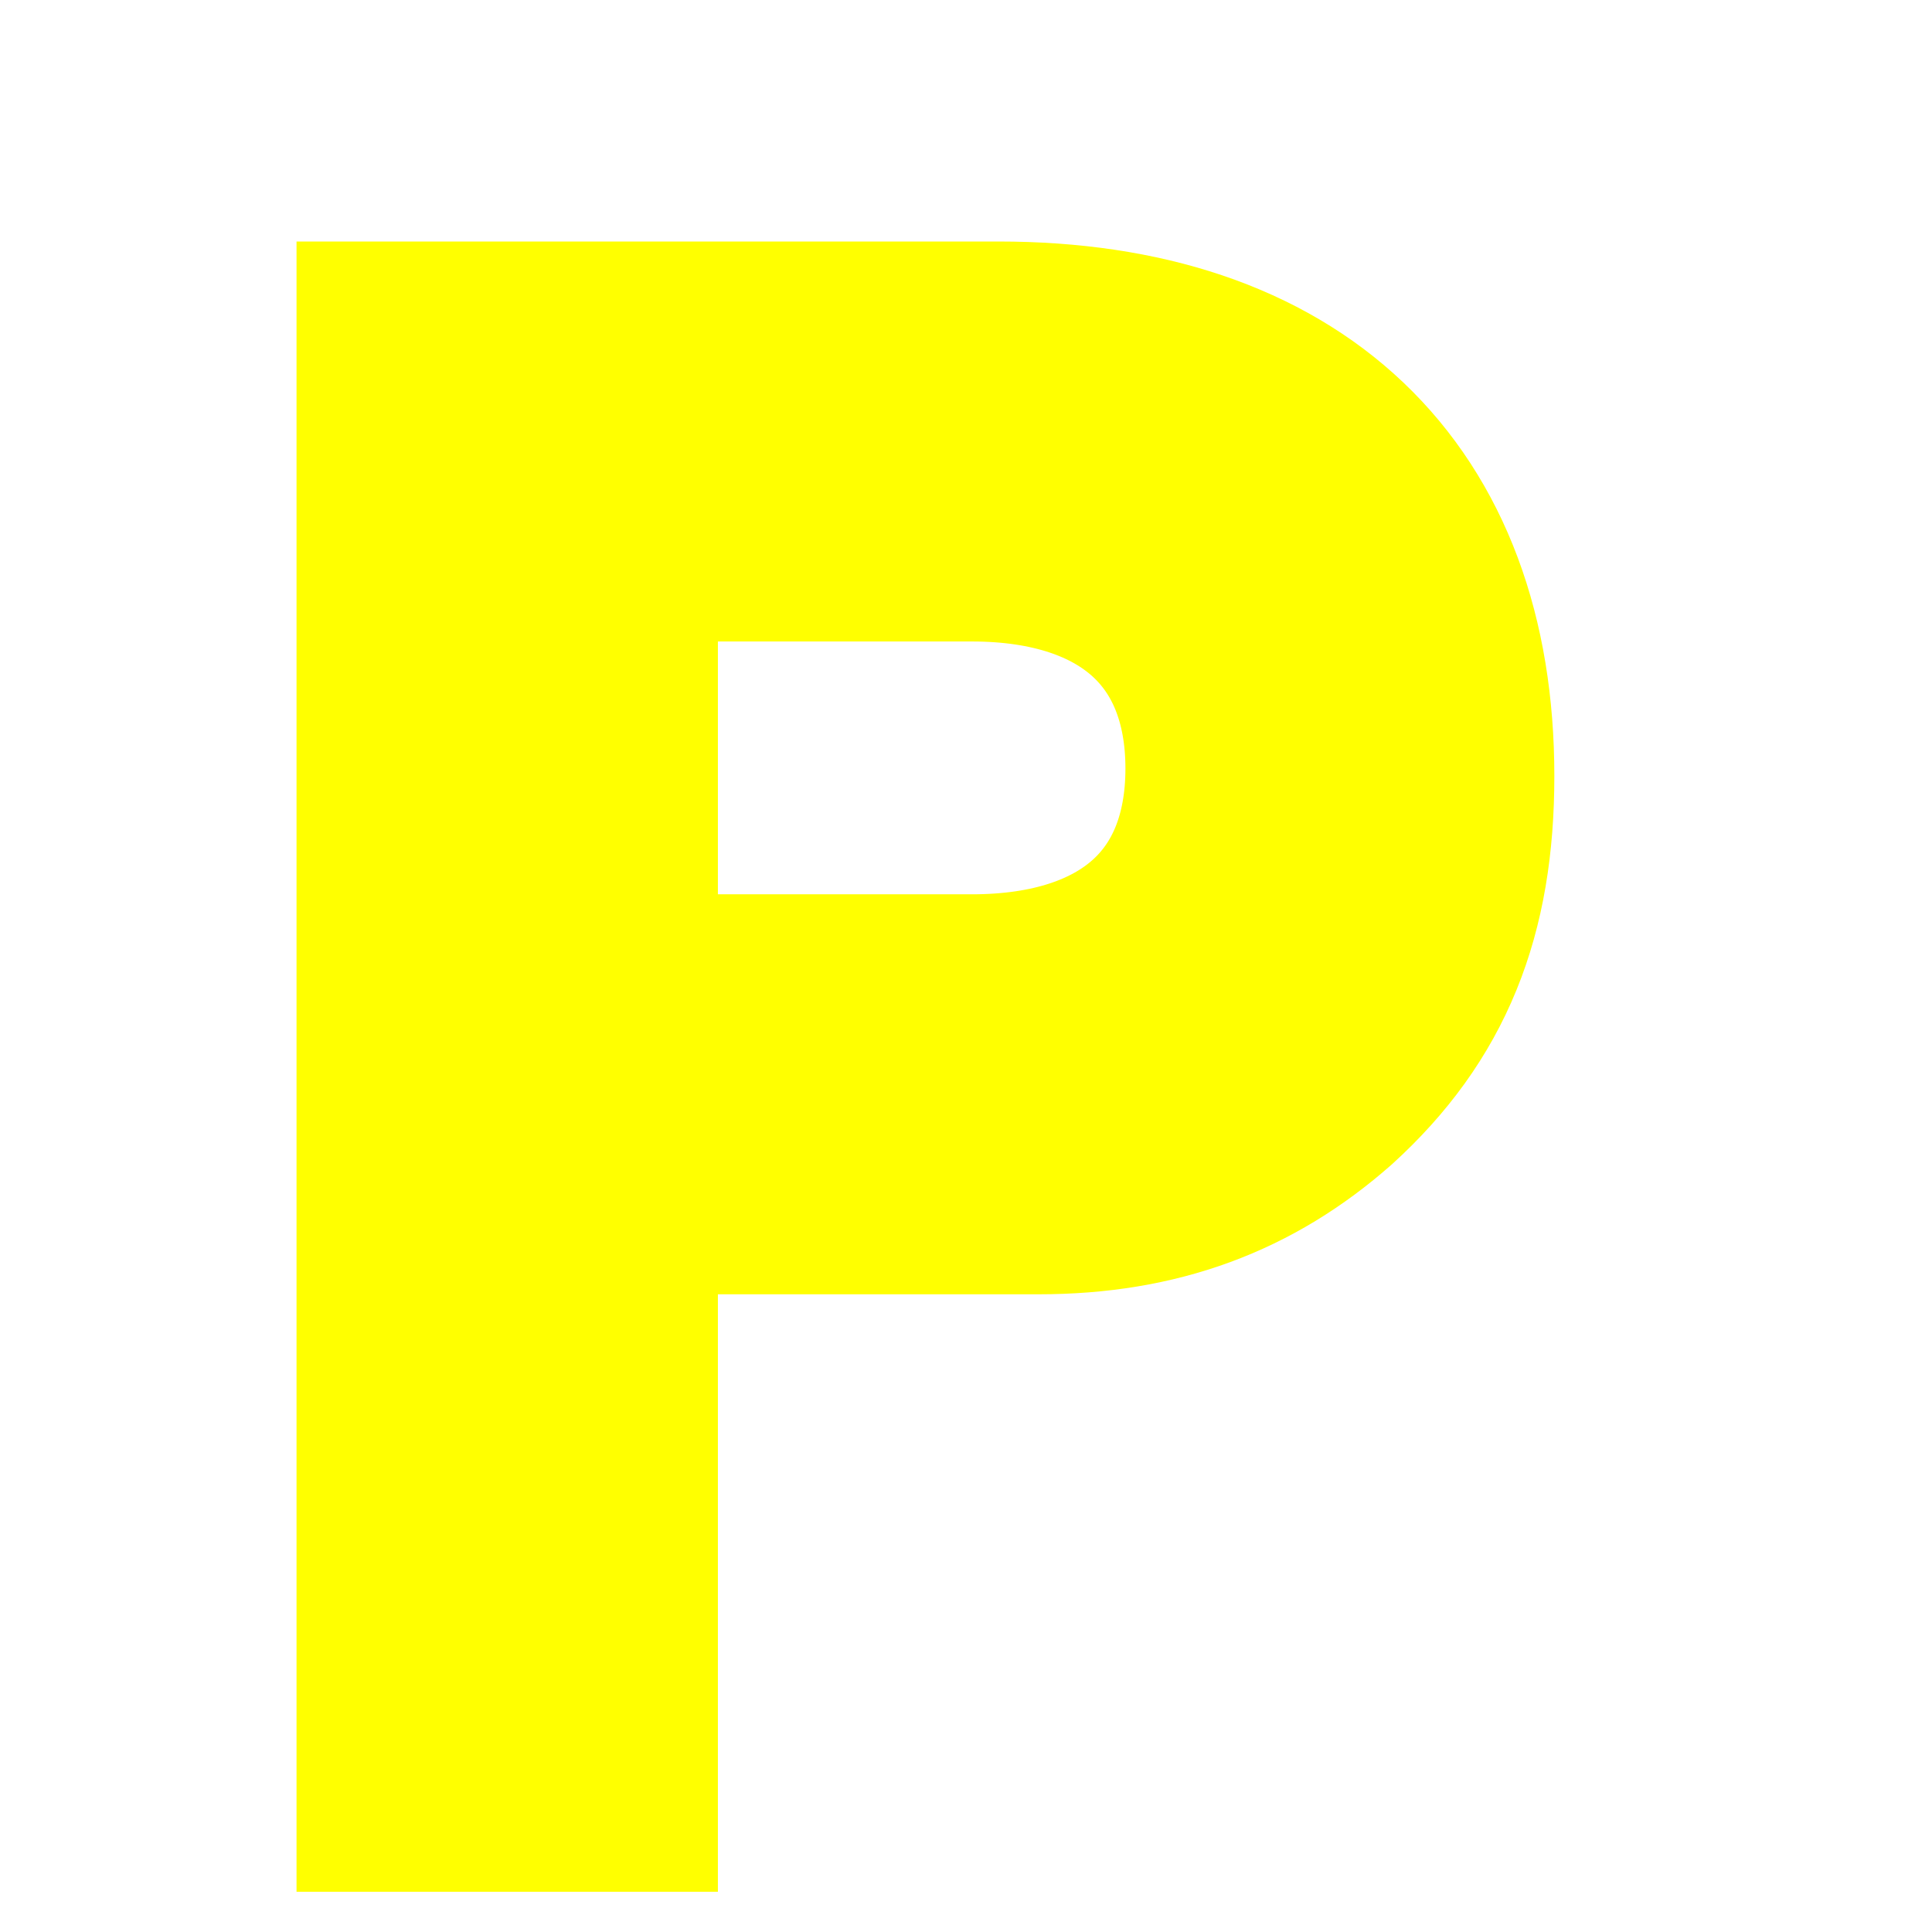
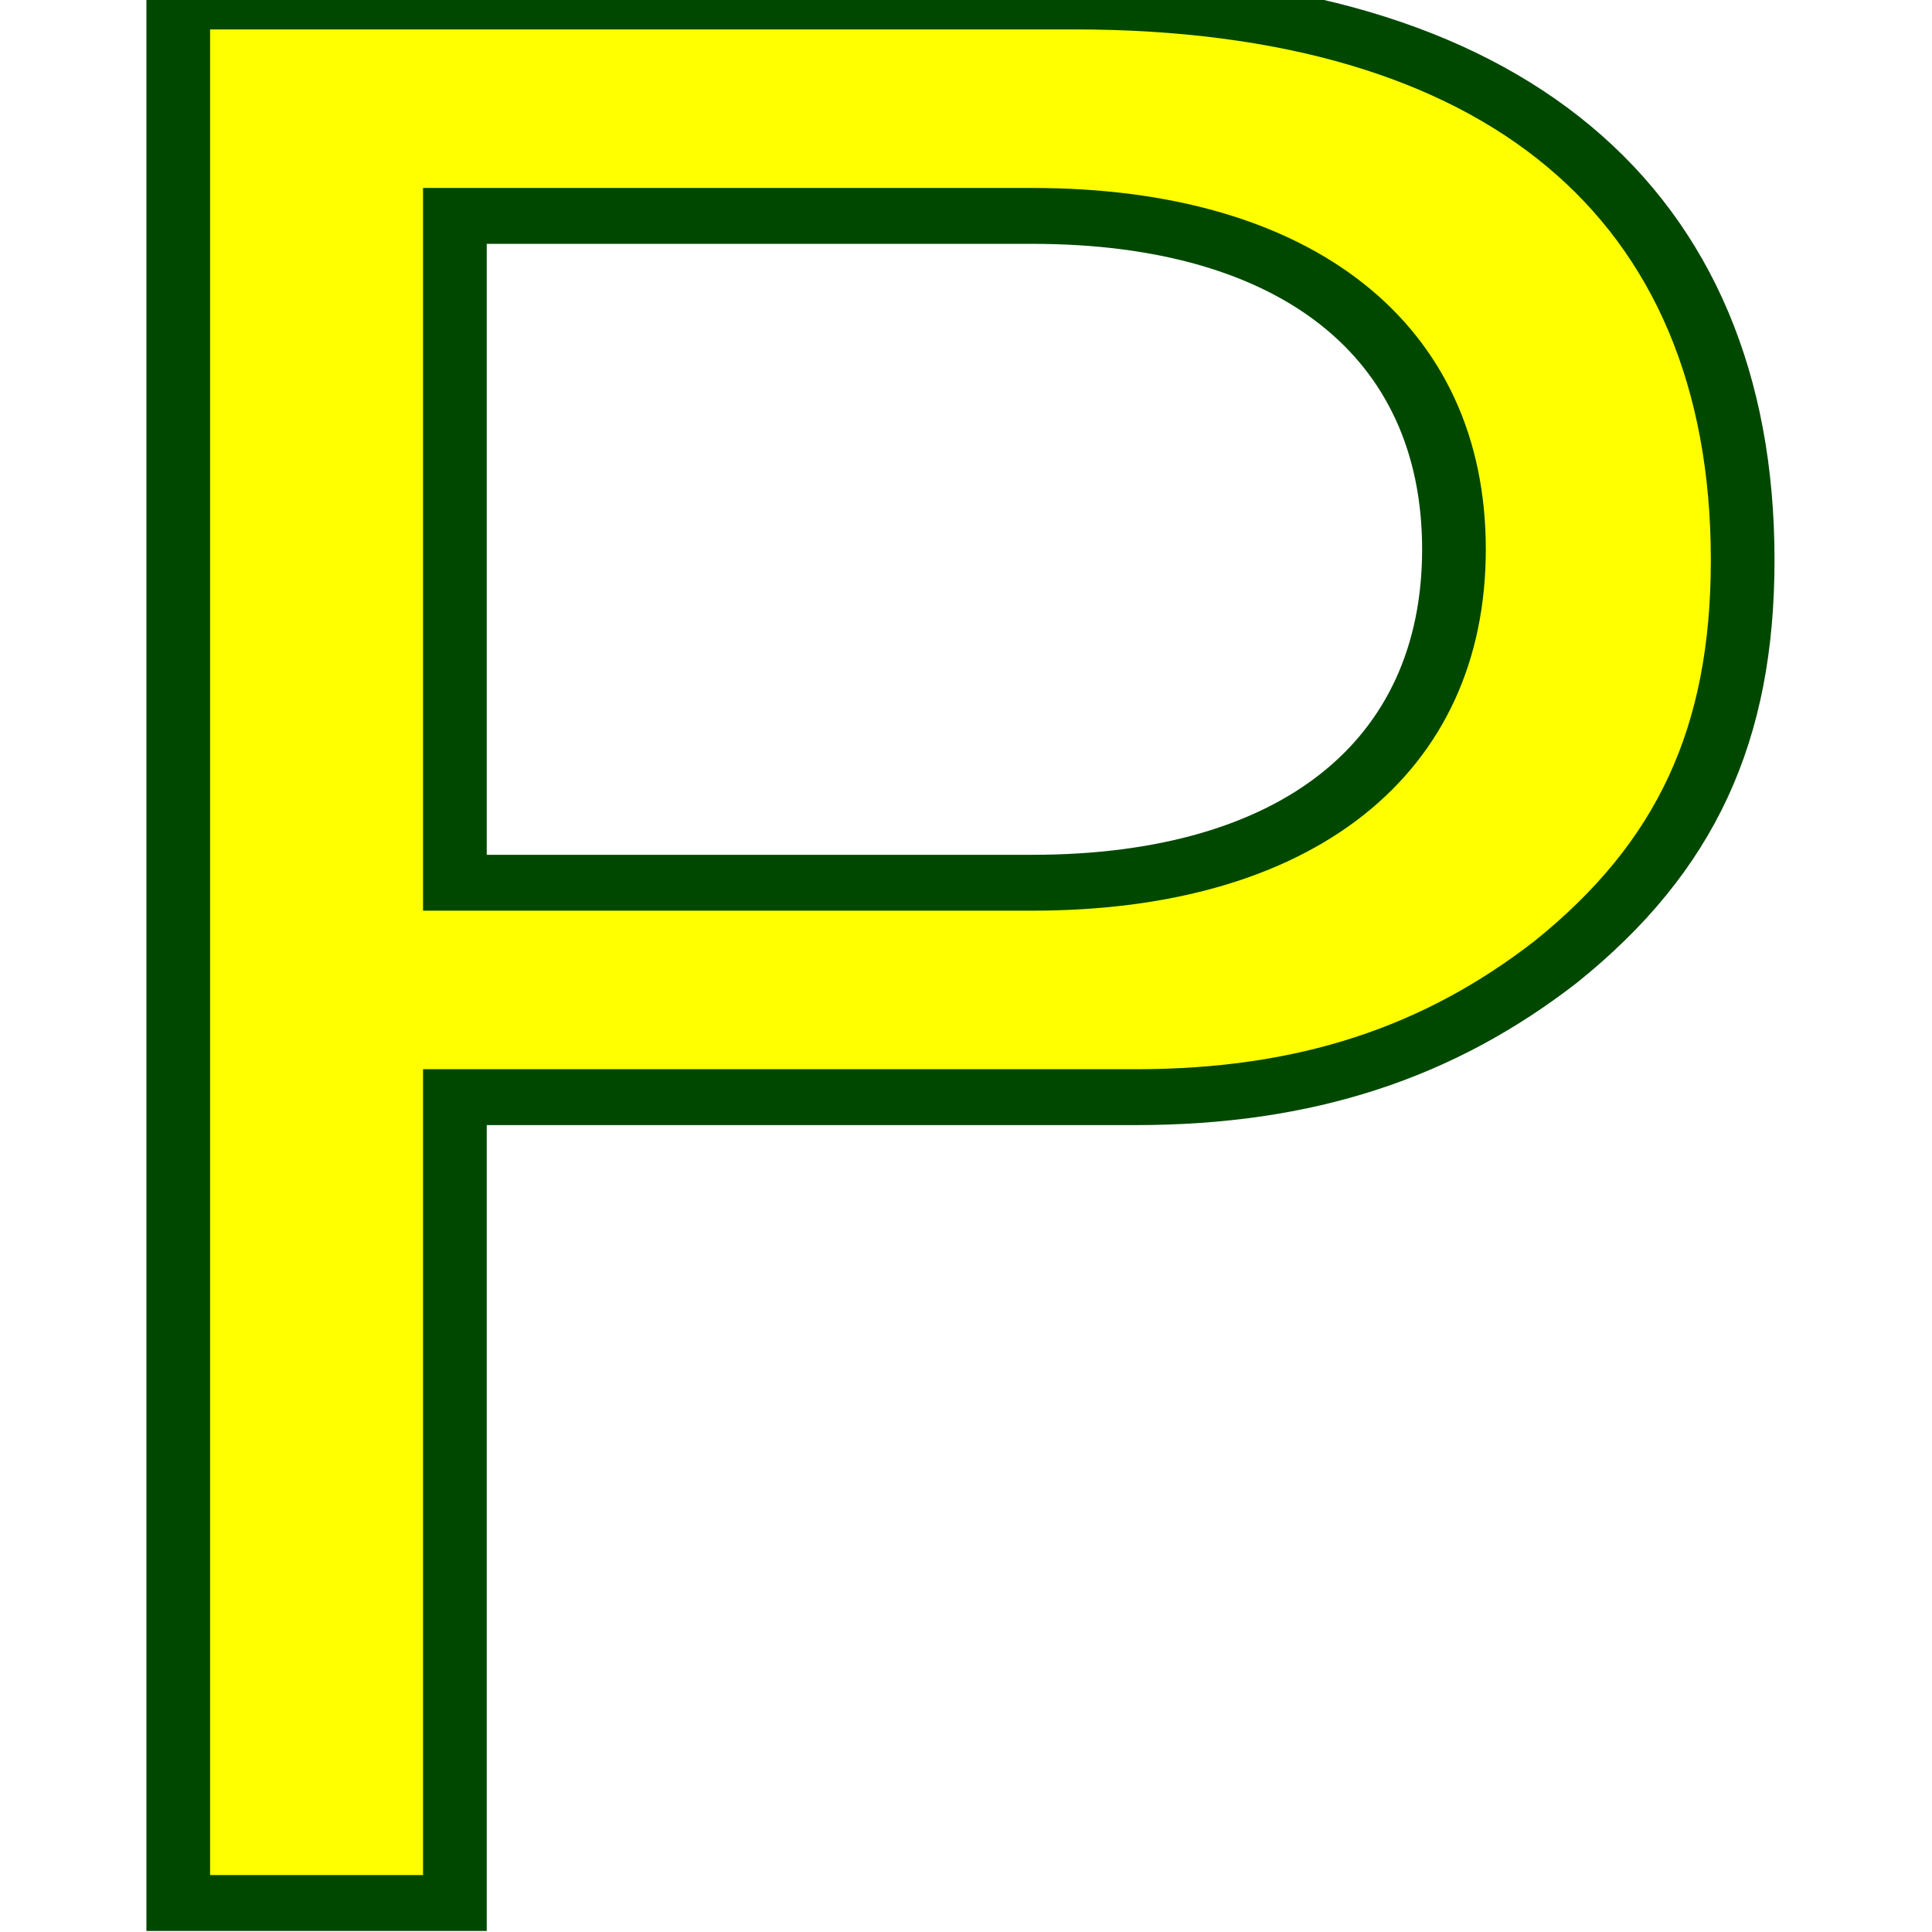
- <svg xmlns="http://www.w3.org/2000/svg" width="24" height="24" baseProfile="full" style="zoom:1" visibility="hidden">
-   <text x="11" y="22" fill="#016f19" stroke="#ff0" stroke-width="3" font-family="Helvetica" font-size="24" style="outline-style:none" text-anchor="middle" text-rendering="geometricPrecision" visibility="visible">
-         P
-     </text>
+ <svg xmlns="http://www.w3.org/2000/svg" width="24" height="24" viewBox="0 0 24 24" style="zoom:1" visibility="hidden">
+   <text x="10.471" y="25.238" fill="#ff0" stroke="#004800" stroke-width=".741" font-family="Helvetica" font-size="34.59" text-anchor="middle" text-rendering="geometricPrecision" transform="scale(1.0676 .93667)" visibility="visible">P</text>
</svg>
